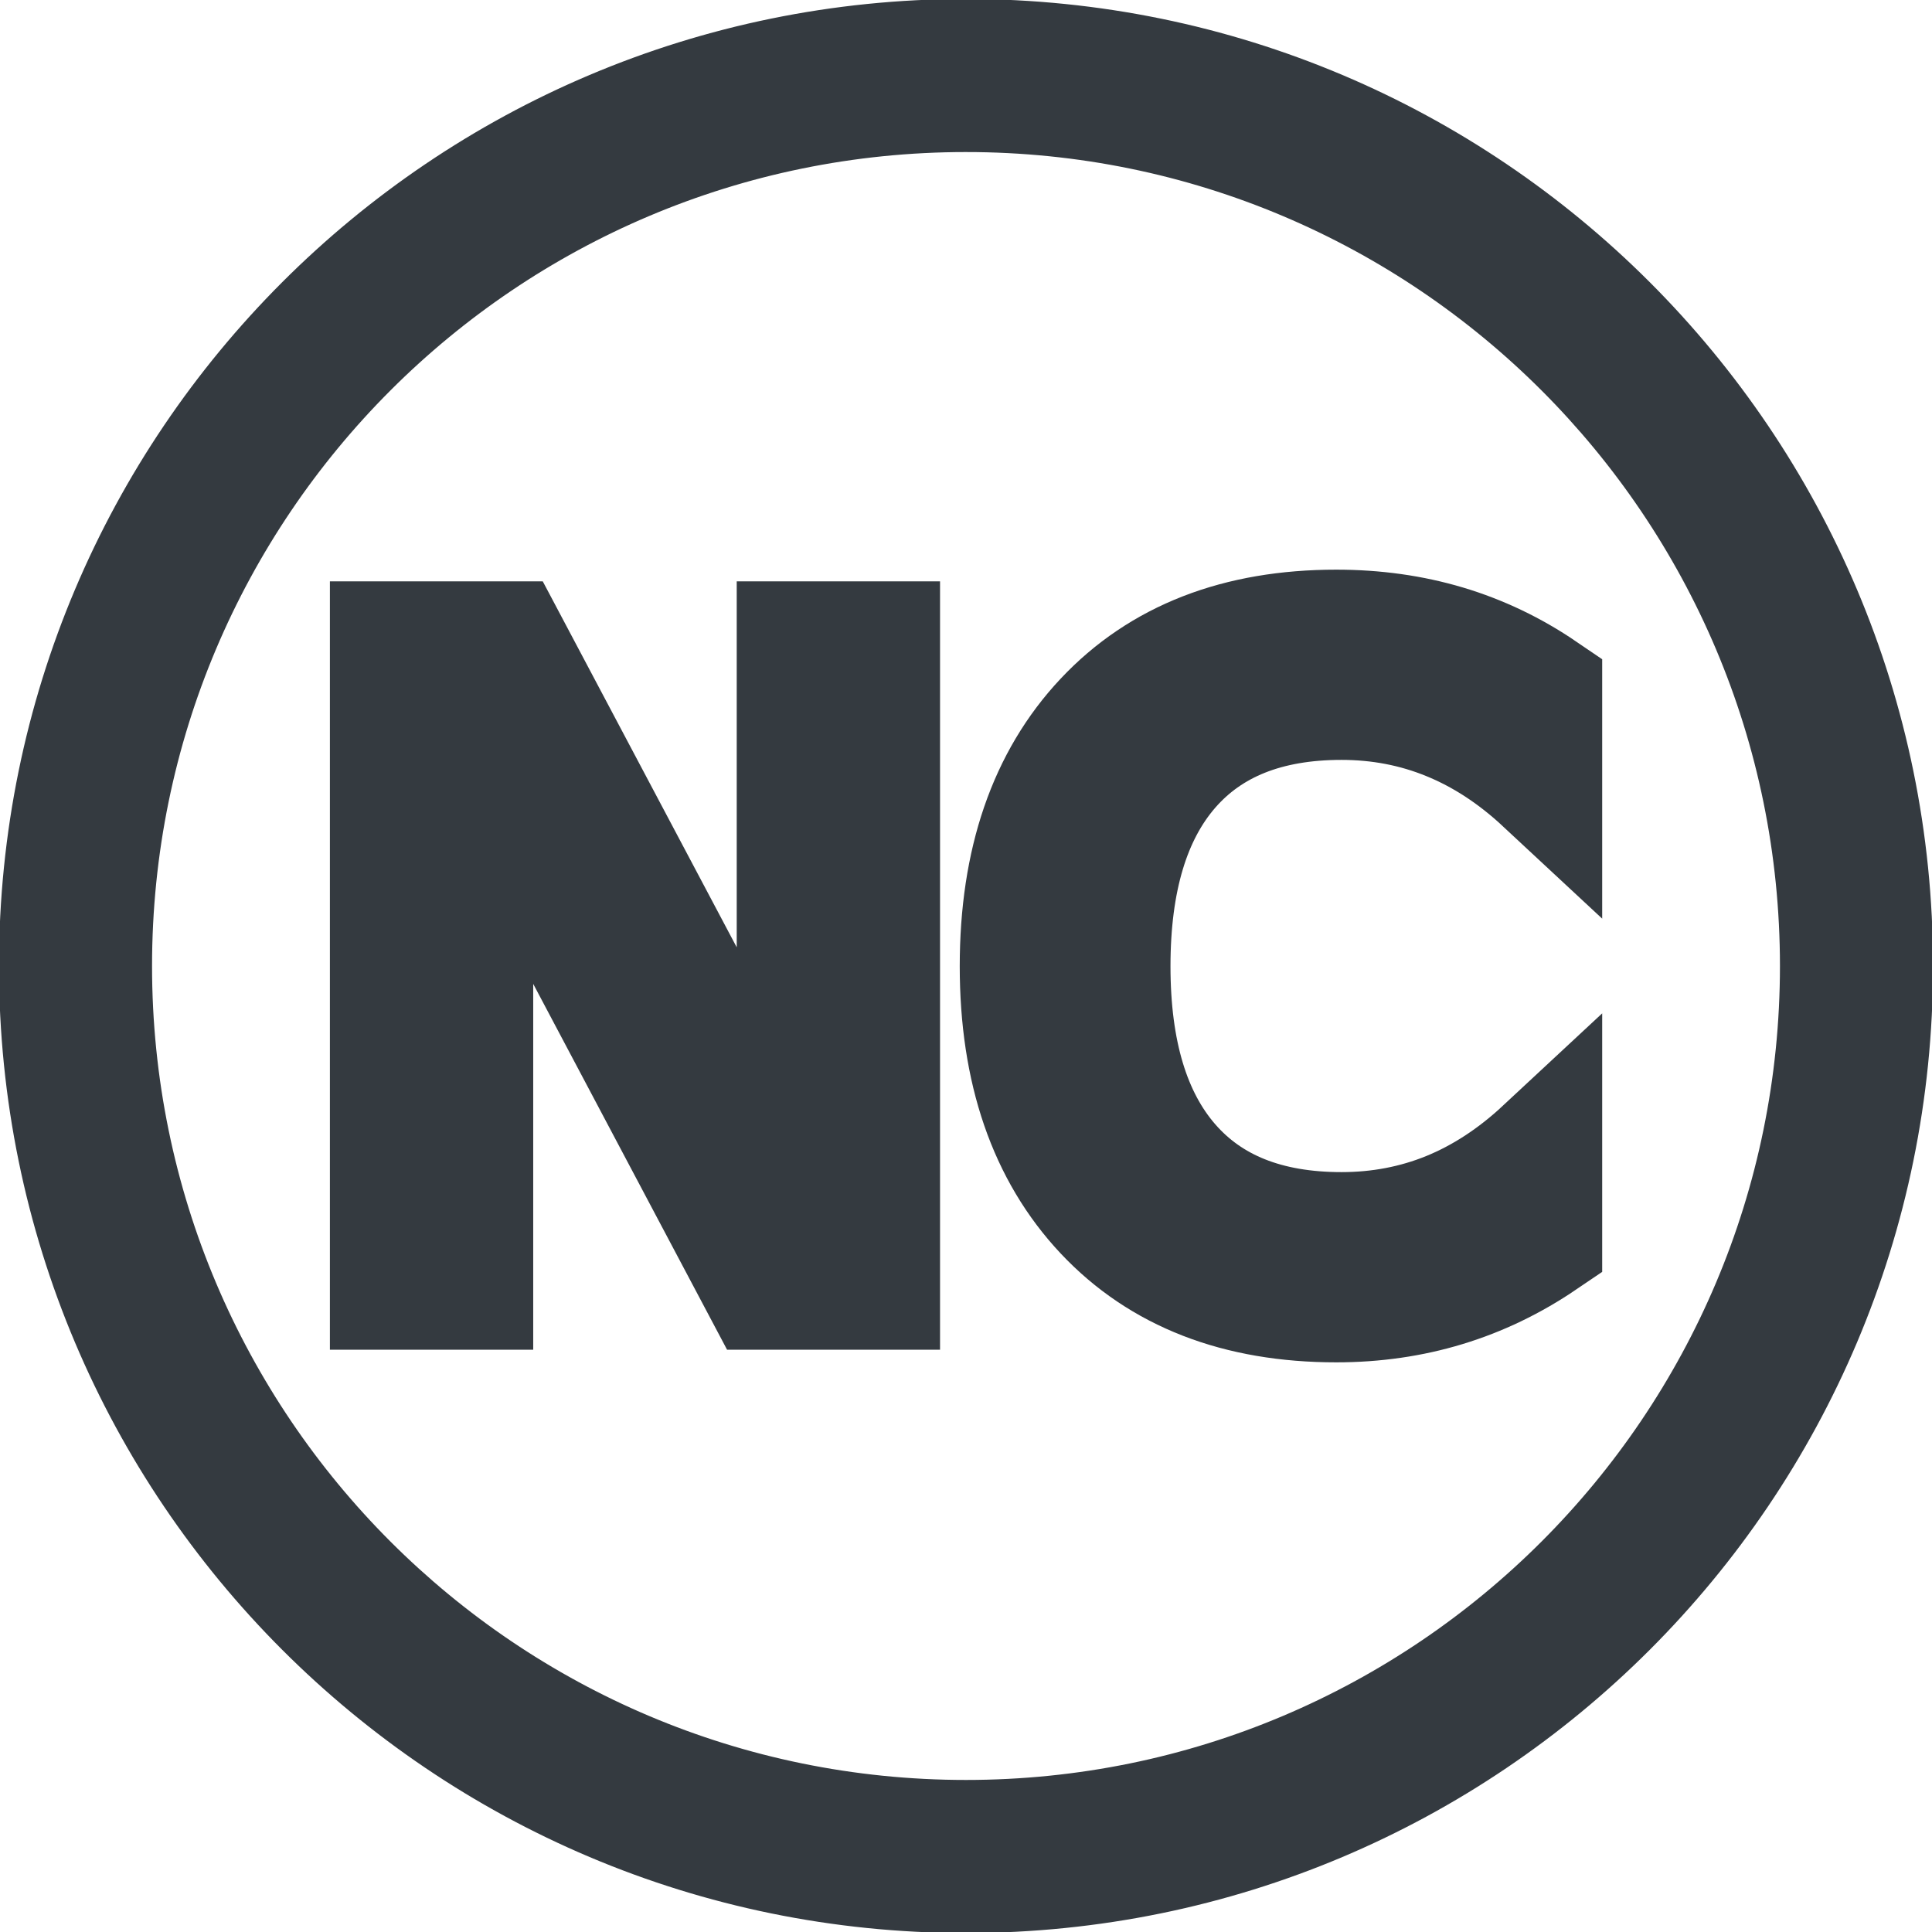
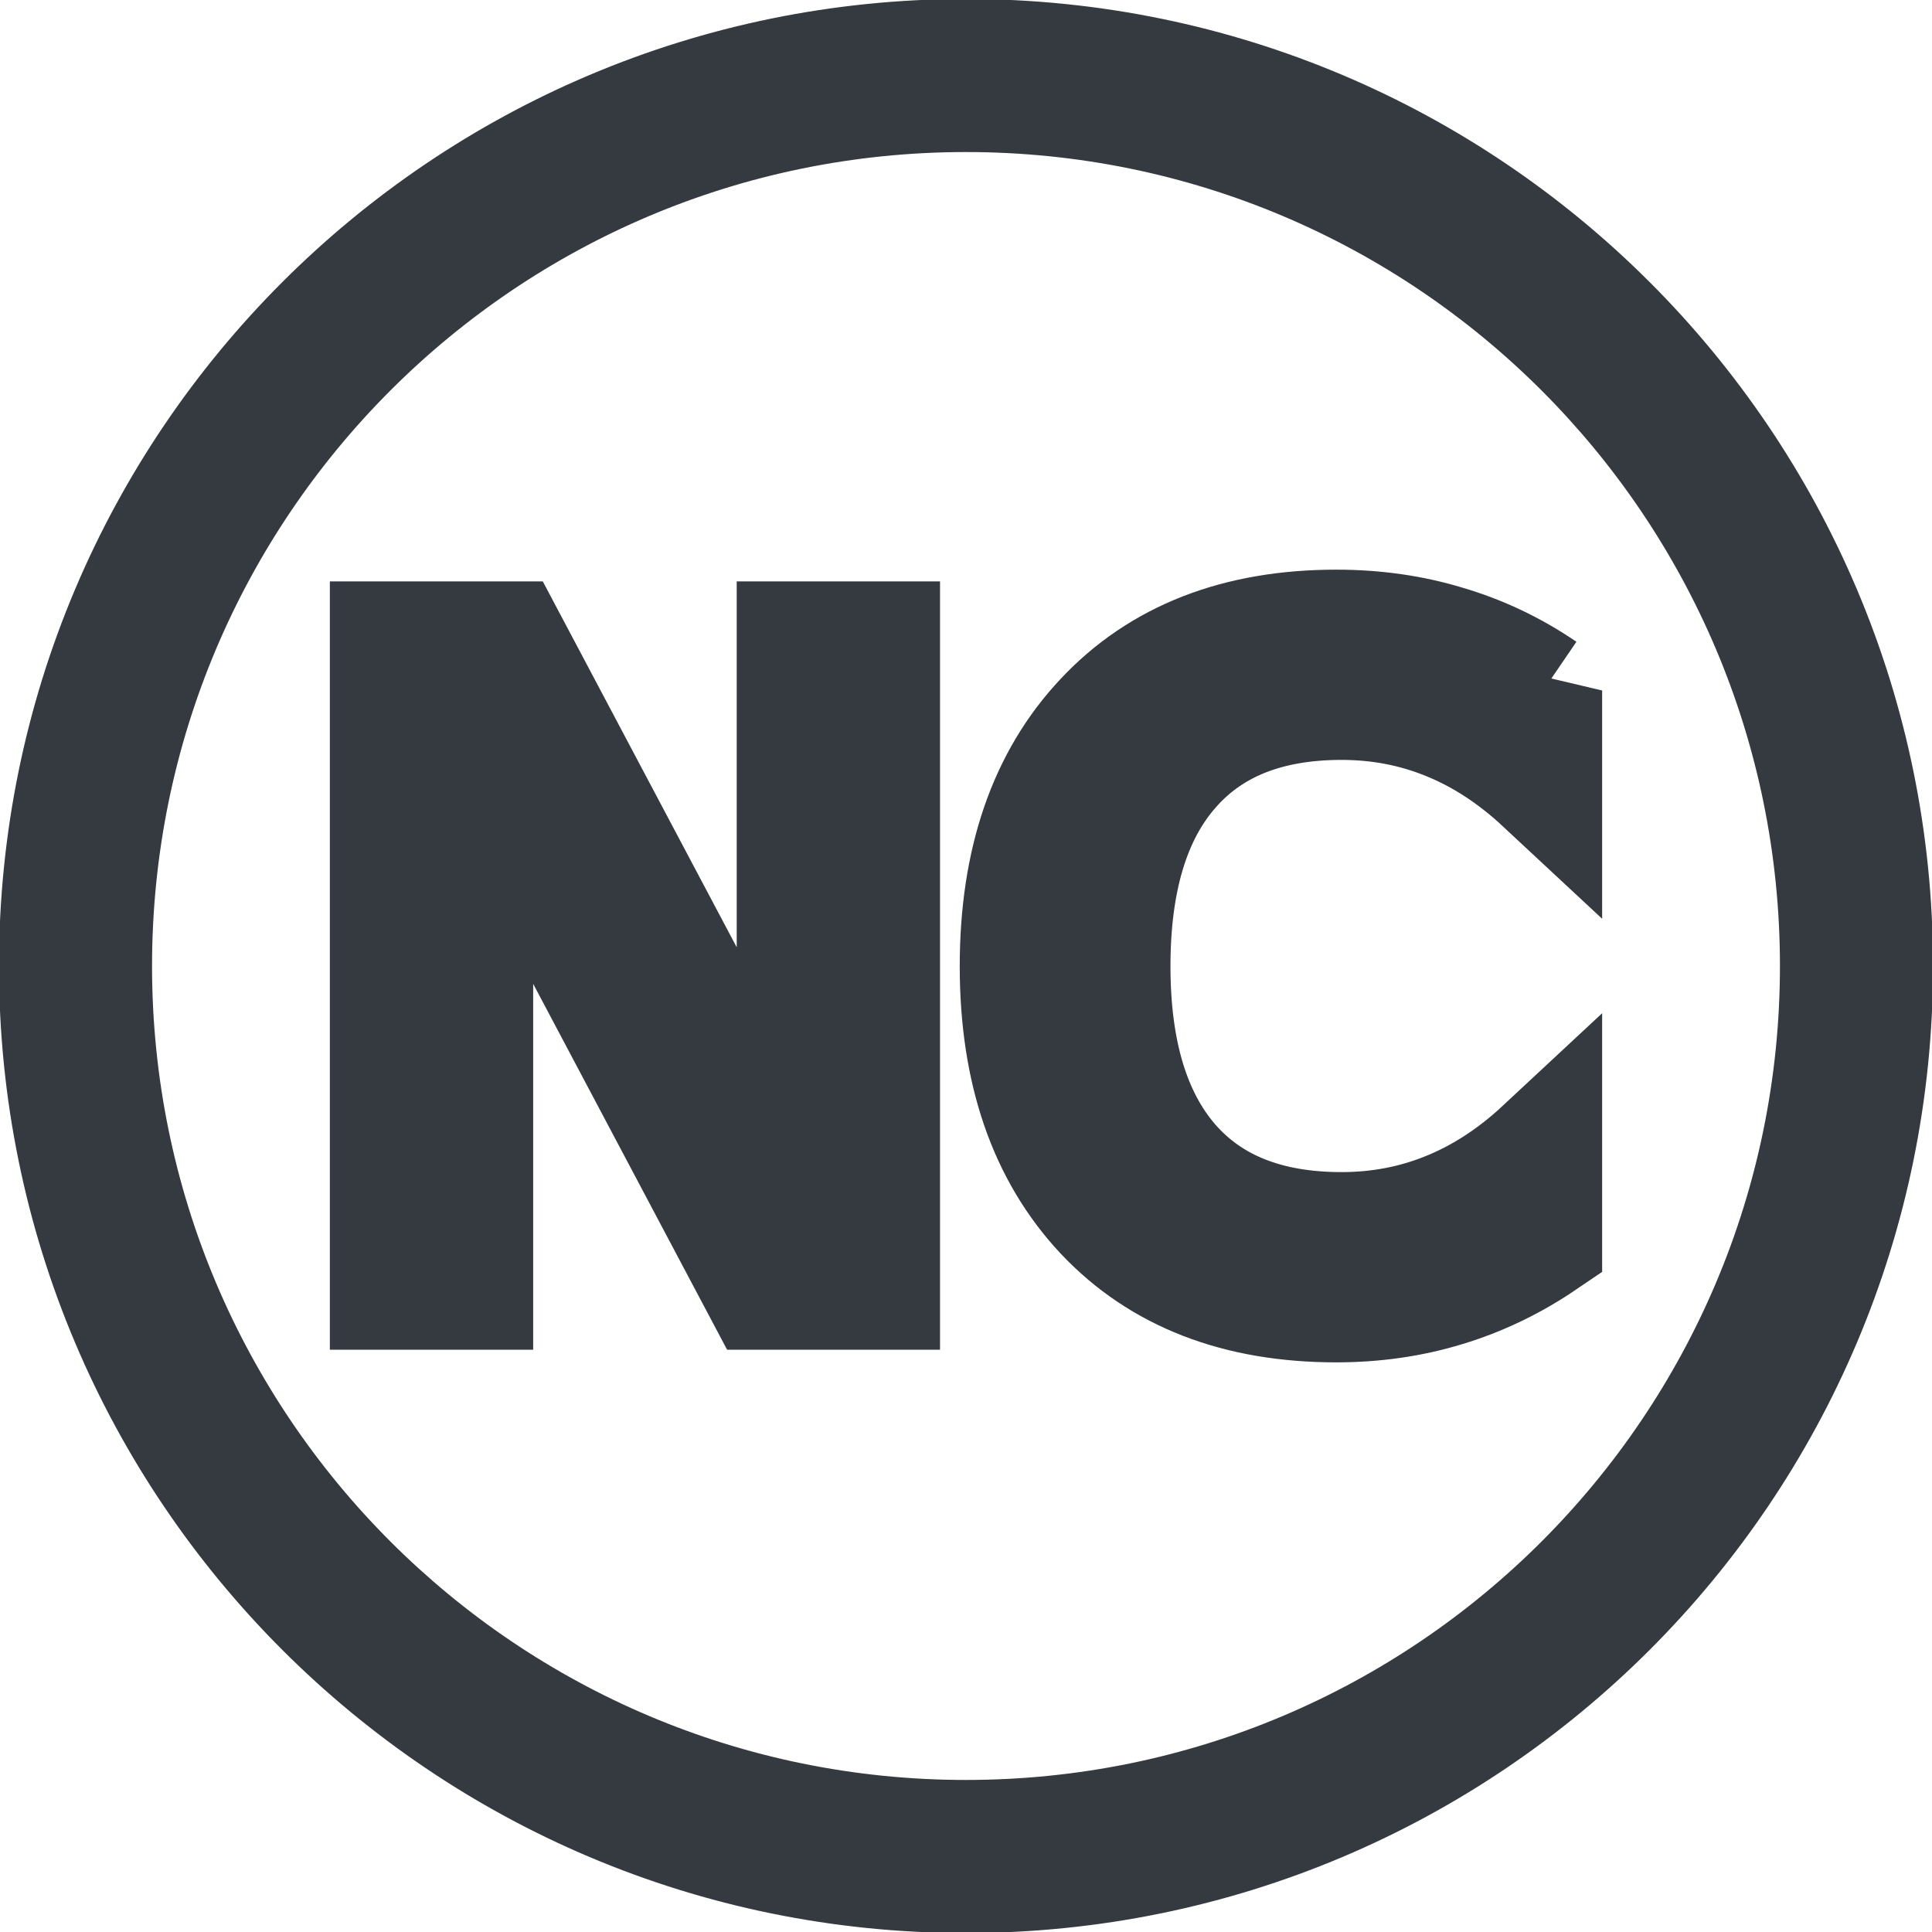
<svg xmlns="http://www.w3.org/2000/svg" width="256mm" height="256mm" viewBox="0 0 256 256" version="1.1" id="svg1" xml:space="preserve">
  <defs id="defs1">
    <rect x="880.757" y="782.574" width="581.556" height="629.461" id="rect4" />
  </defs>
  <g id="layer1">
-     <text xml:space="preserve" style="font-style:normal;font-variant:normal;font-weight:normal;font-stretch:normal;font-size:118.211px;font-family:Quicksand;-inkscape-font-specification:Quicksand;display:inline;fill:#53616c;fill-opacity:1;stroke:#53616c;stroke-width:15.628;stroke-linecap:square;stroke-linejoin:bevel;stroke-dasharray:none;stroke-opacity:1" x="39.919" y="171.03" id="text2">
-       <tspan id="tspan2" style="font-style:normal;font-variant:normal;font-weight:normal;font-stretch:normal;font-family:'DejaVu Sans';-inkscape-font-specification:'DejaVu Sans';fill:#343a40;fill-opacity:1;stroke:#343a40;stroke-width:15.628;stroke-linecap:butt;stroke-linejoin:miter;stroke-dasharray:none;stroke-opacity:1" x="39.919" y="171.03">NC</tspan>
-     </text>
+     <path style="font-size:118.211px;font-family:'DejaVu Sans';-inkscape-font-specification:'DejaVu Sans';fill:#343a40;stroke:#343a40;stroke-width:15.628" d="M 51.521,84.854 H 67.221 L 105.431,156.947 V 84.854 H 116.745 V 171.03 H 101.045 L 62.834,98.938 V 171.03 H 51.521 Z M 204.479,91.492 v 12.294 q -5.887,-5.483 -12.583,-8.196 -6.638,-2.713 -14.141,-2.713 -14.776,0 -22.626,9.062 -7.85,9.004 -7.85,26.09 0,17.027 7.85,26.09 7.85,9.004 22.626,9.004 7.504,0 14.141,-2.713 6.696,-2.713 12.583,-8.196 v 12.179 q -6.118,4.156 -12.987,6.234 -6.811,2.078 -14.43,2.078 -19.567,0 -30.823,-11.948 -11.255,-12.006 -11.255,-32.727 0,-20.779 11.255,-32.727 11.255,-12.006 30.823,-12.006 7.735,0 14.545,2.078 6.869,2.02 12.872,6.118 z" id="text2" aria-label="NC" />
    <path id="path2" style="display:inline;fill:#343a40;fill-opacity:1;stroke:#343a40;stroke-width:0.272;stroke-dasharray:none;stroke-opacity:1" d="M 128,-1.5527344e-6 A 128,128 0 0 0 -1.5527344e-6,128 128,128 0 0 0 128,256 128,128 0 0 0 256,128 128,128 0 0 0 128,-1.5527344e-6 Z M 128,20.011 A 107.989,107.989 0 0 1 235.989,128 107.989,107.989 0 0 1 128,235.989 107.989,107.989 0 0 1 20.011,128 107.989,107.989 0 0 1 128,20.011 Z" />
  </g>
</svg>
